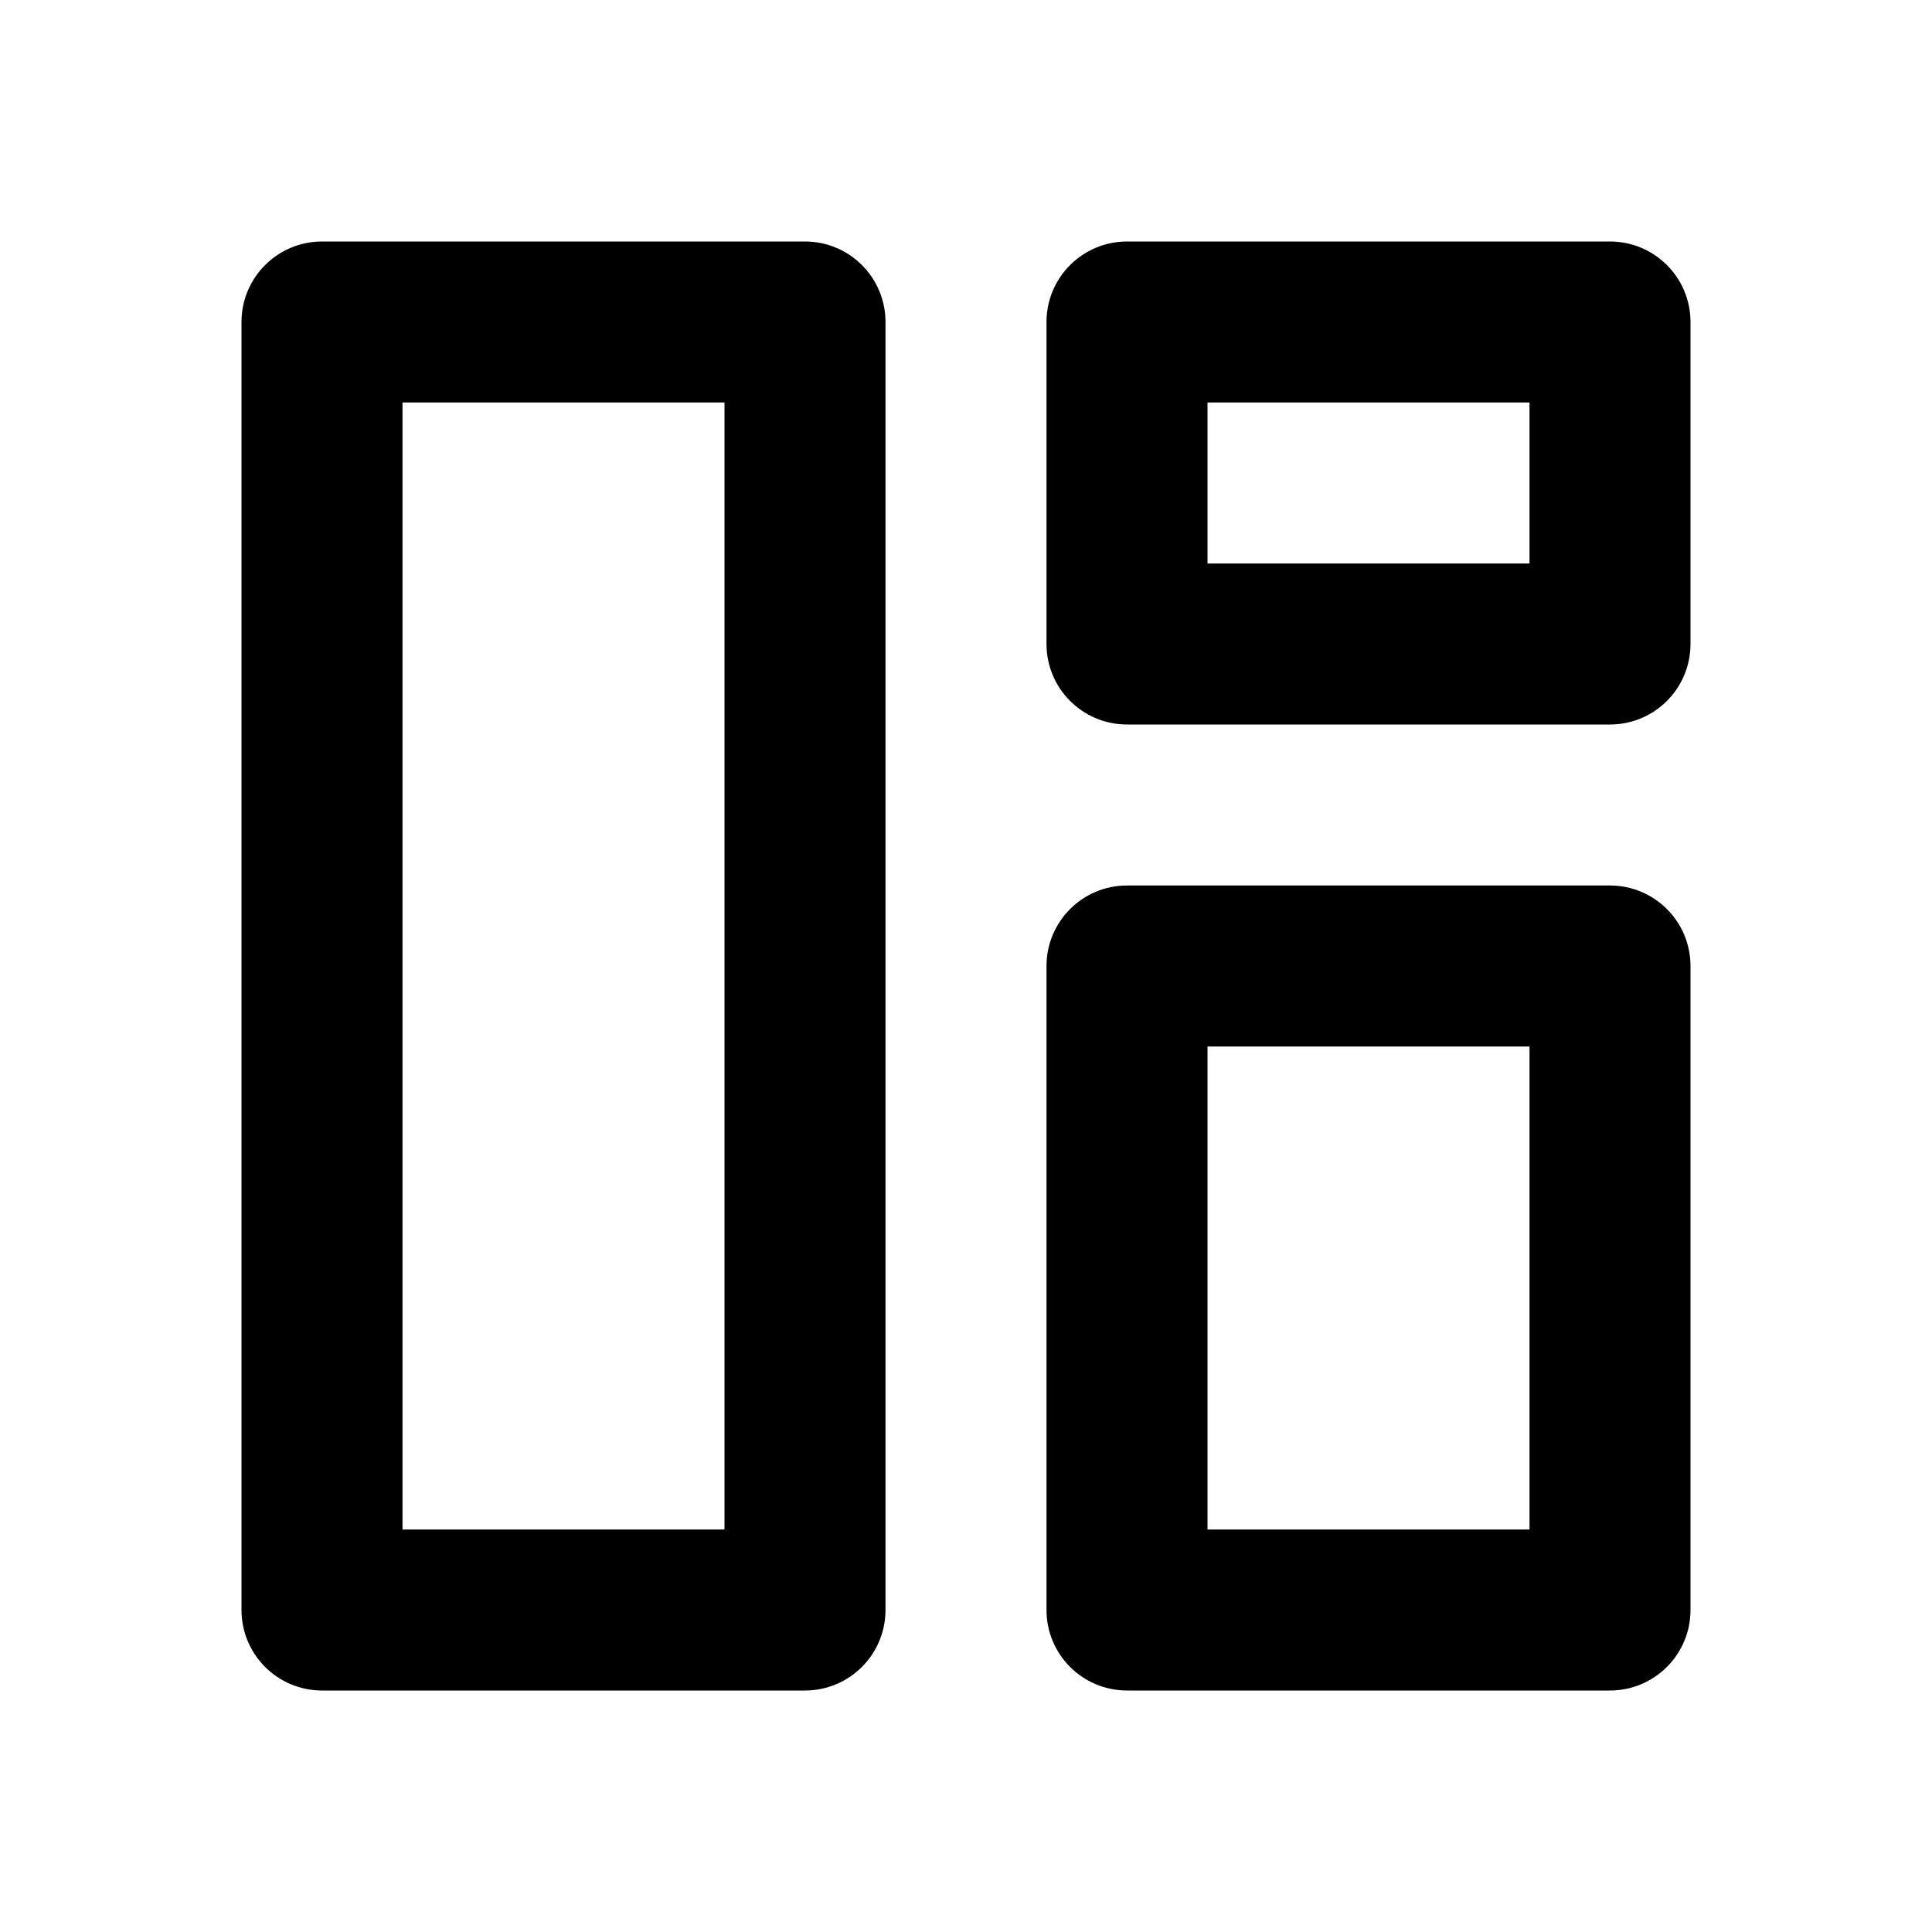
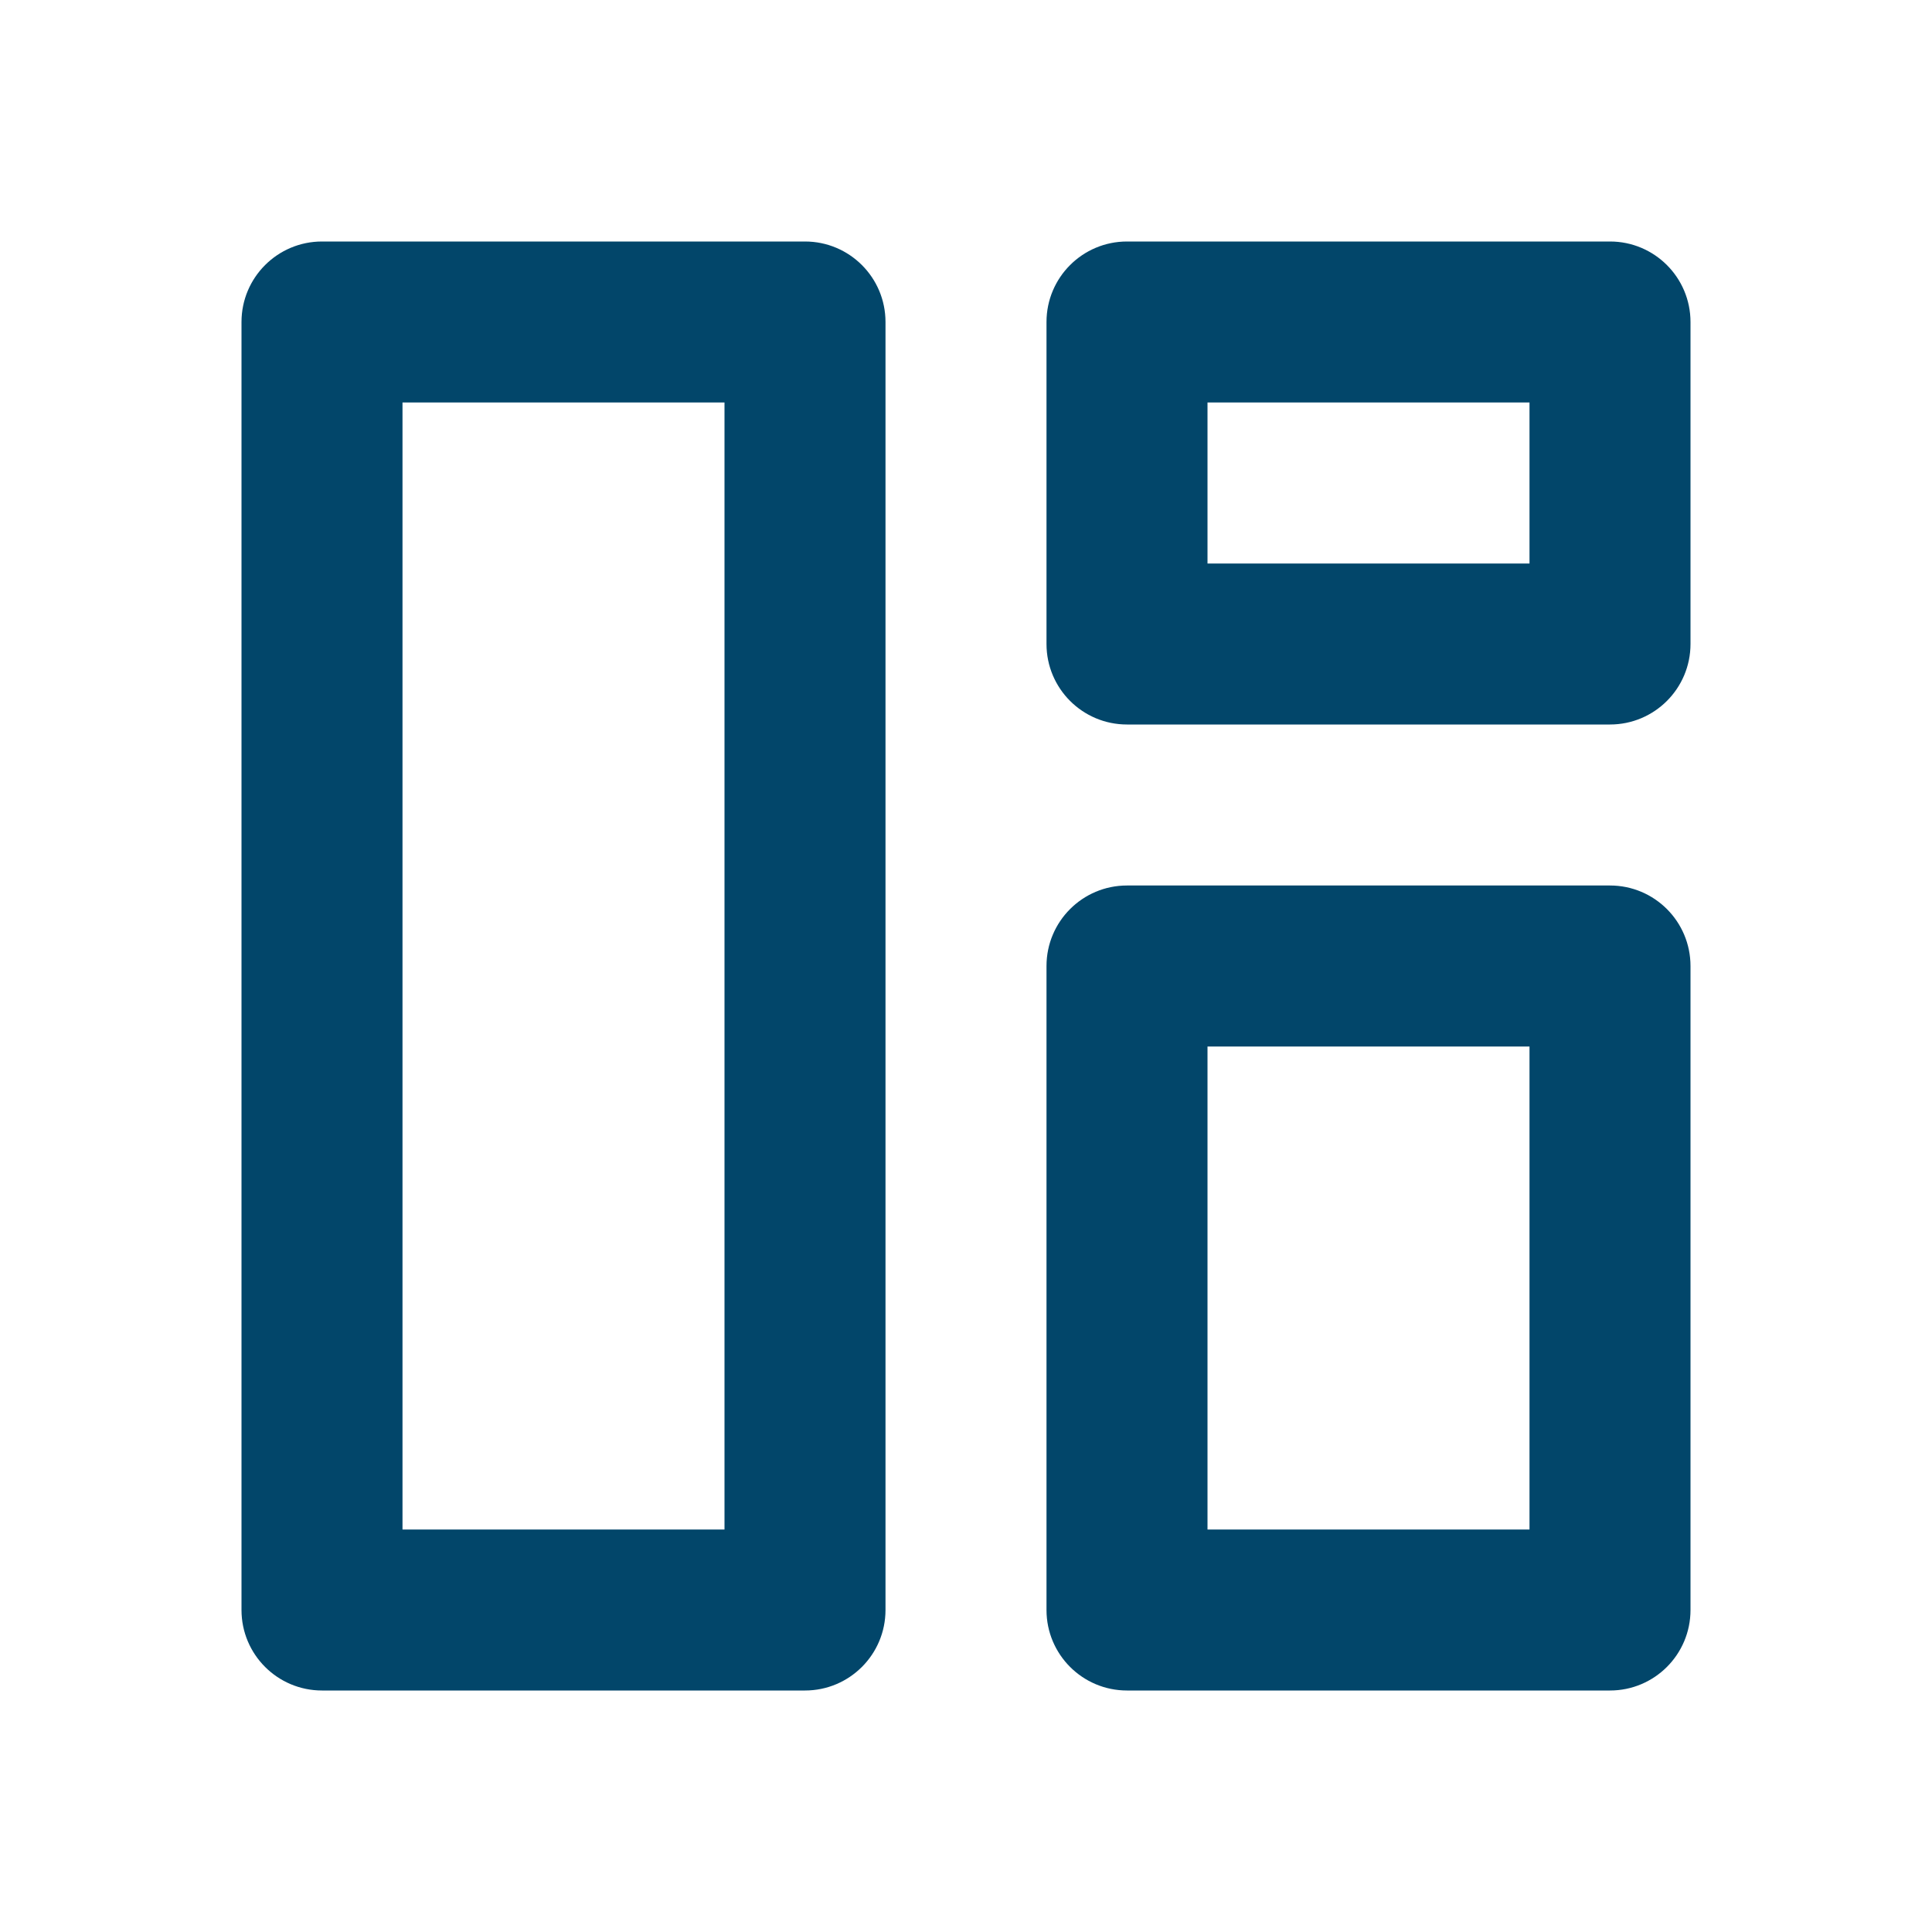
<svg xmlns="http://www.w3.org/2000/svg" id="icon-24-dashboard" width="24" height="24" viewBox="0 0 24 24">
  <rect id="Bounding_box" data-name="Bounding box" width="24" height="24" fill="rgba(255,255,255,0)" />
-   <path id="Icon_color" data-name="Icon color" d="M17,18H11a1,1,0,0,1-1-1V9a1,1,0,0,1,1-1h6a1,1,0,0,1,1,1v8A1,1,0,0,1,17,18Zm-5-8v6h4V10ZM7,18H1a1,1,0,0,1-1-1V1A1,1,0,0,1,1,0H7A1,1,0,0,1,8,1V17A1,1,0,0,1,7,18ZM2,2V16H6V2ZM17,6H11a1,1,0,0,1-1-1V1a1,1,0,0,1,1-1h6a1,1,0,0,1,1,1V5A1,1,0,0,1,17,6ZM12,2V4h4V2Z" transform="translate(3 3)" />
+   <path id="Icon_color" data-name="Icon color" d="M17,18H11a1,1,0,0,1-1-1V9a1,1,0,0,1,1-1h6a1,1,0,0,1,1,1v8A1,1,0,0,1,17,18Zm-5-8v6h4V10ZM7,18H1a1,1,0,0,1-1-1V1A1,1,0,0,1,1,0H7A1,1,0,0,1,8,1V17A1,1,0,0,1,7,18ZM2,2V16H6V2ZM17,6H11a1,1,0,0,1-1-1V1a1,1,0,0,1,1-1h6a1,1,0,0,1,1,1V5A1,1,0,0,1,17,6ZM12,2V4h4V2Z" transform="translate(3 3)" fill="#02466a" />
</svg>
